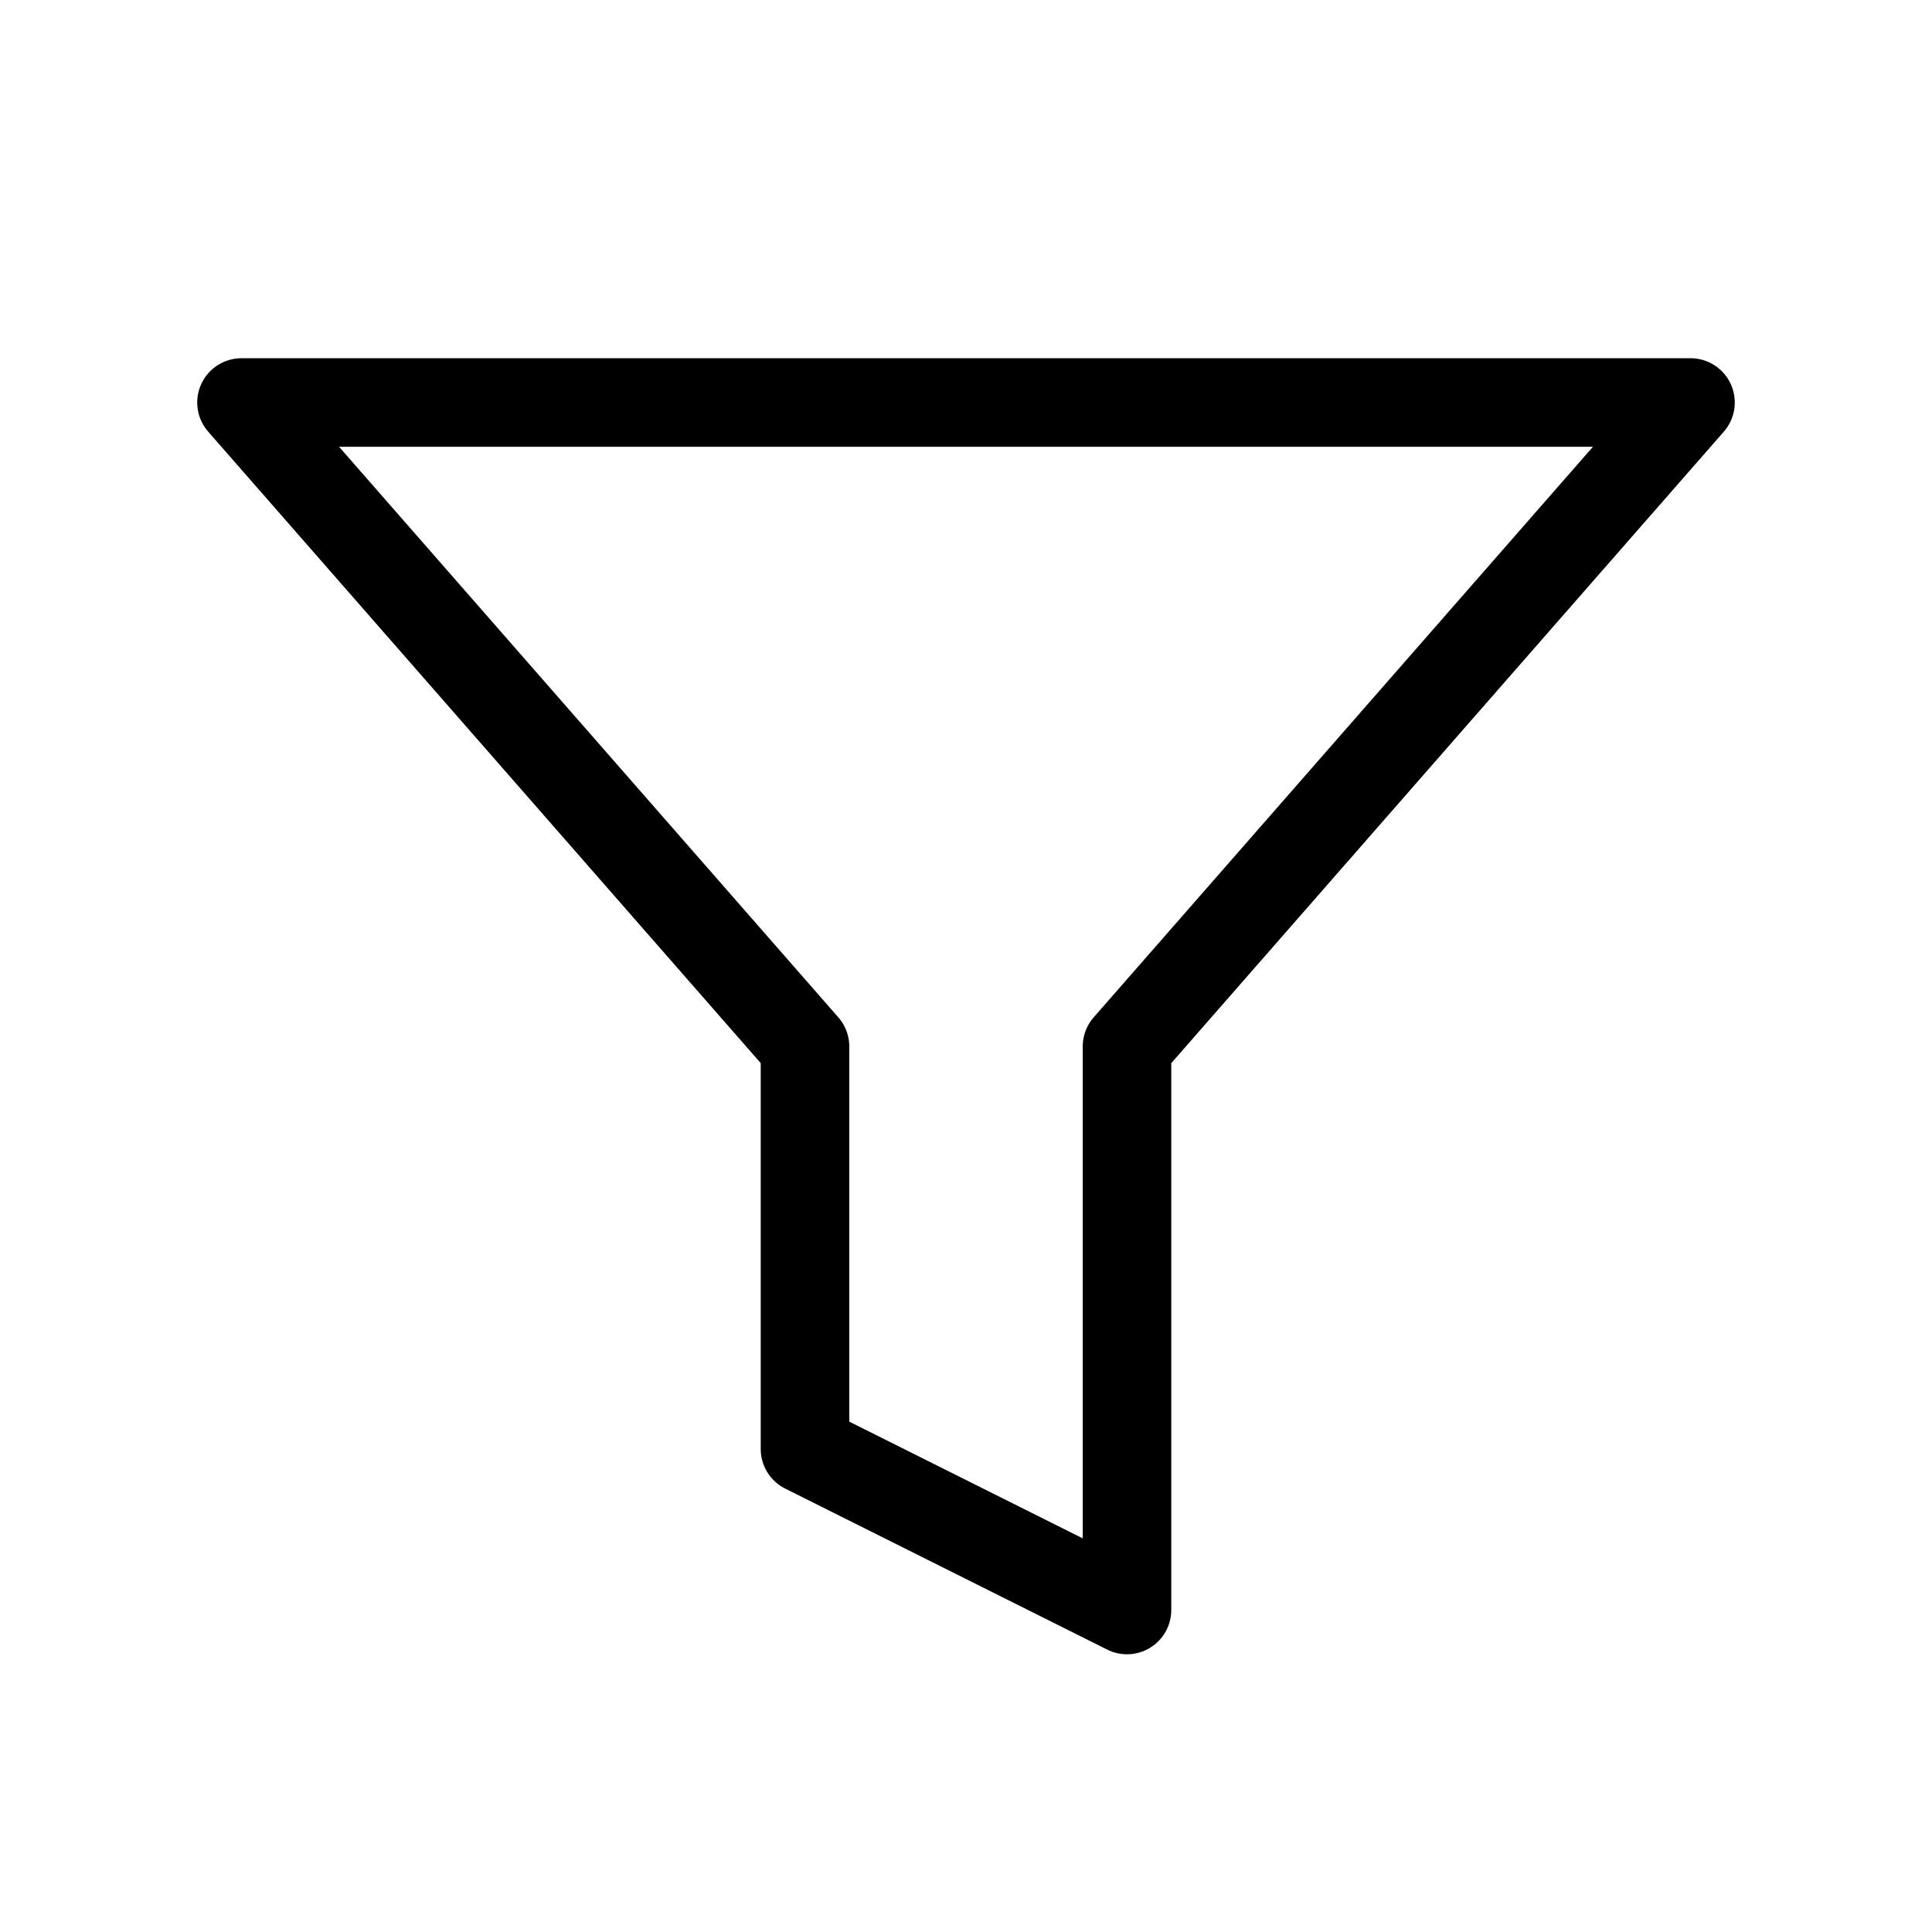
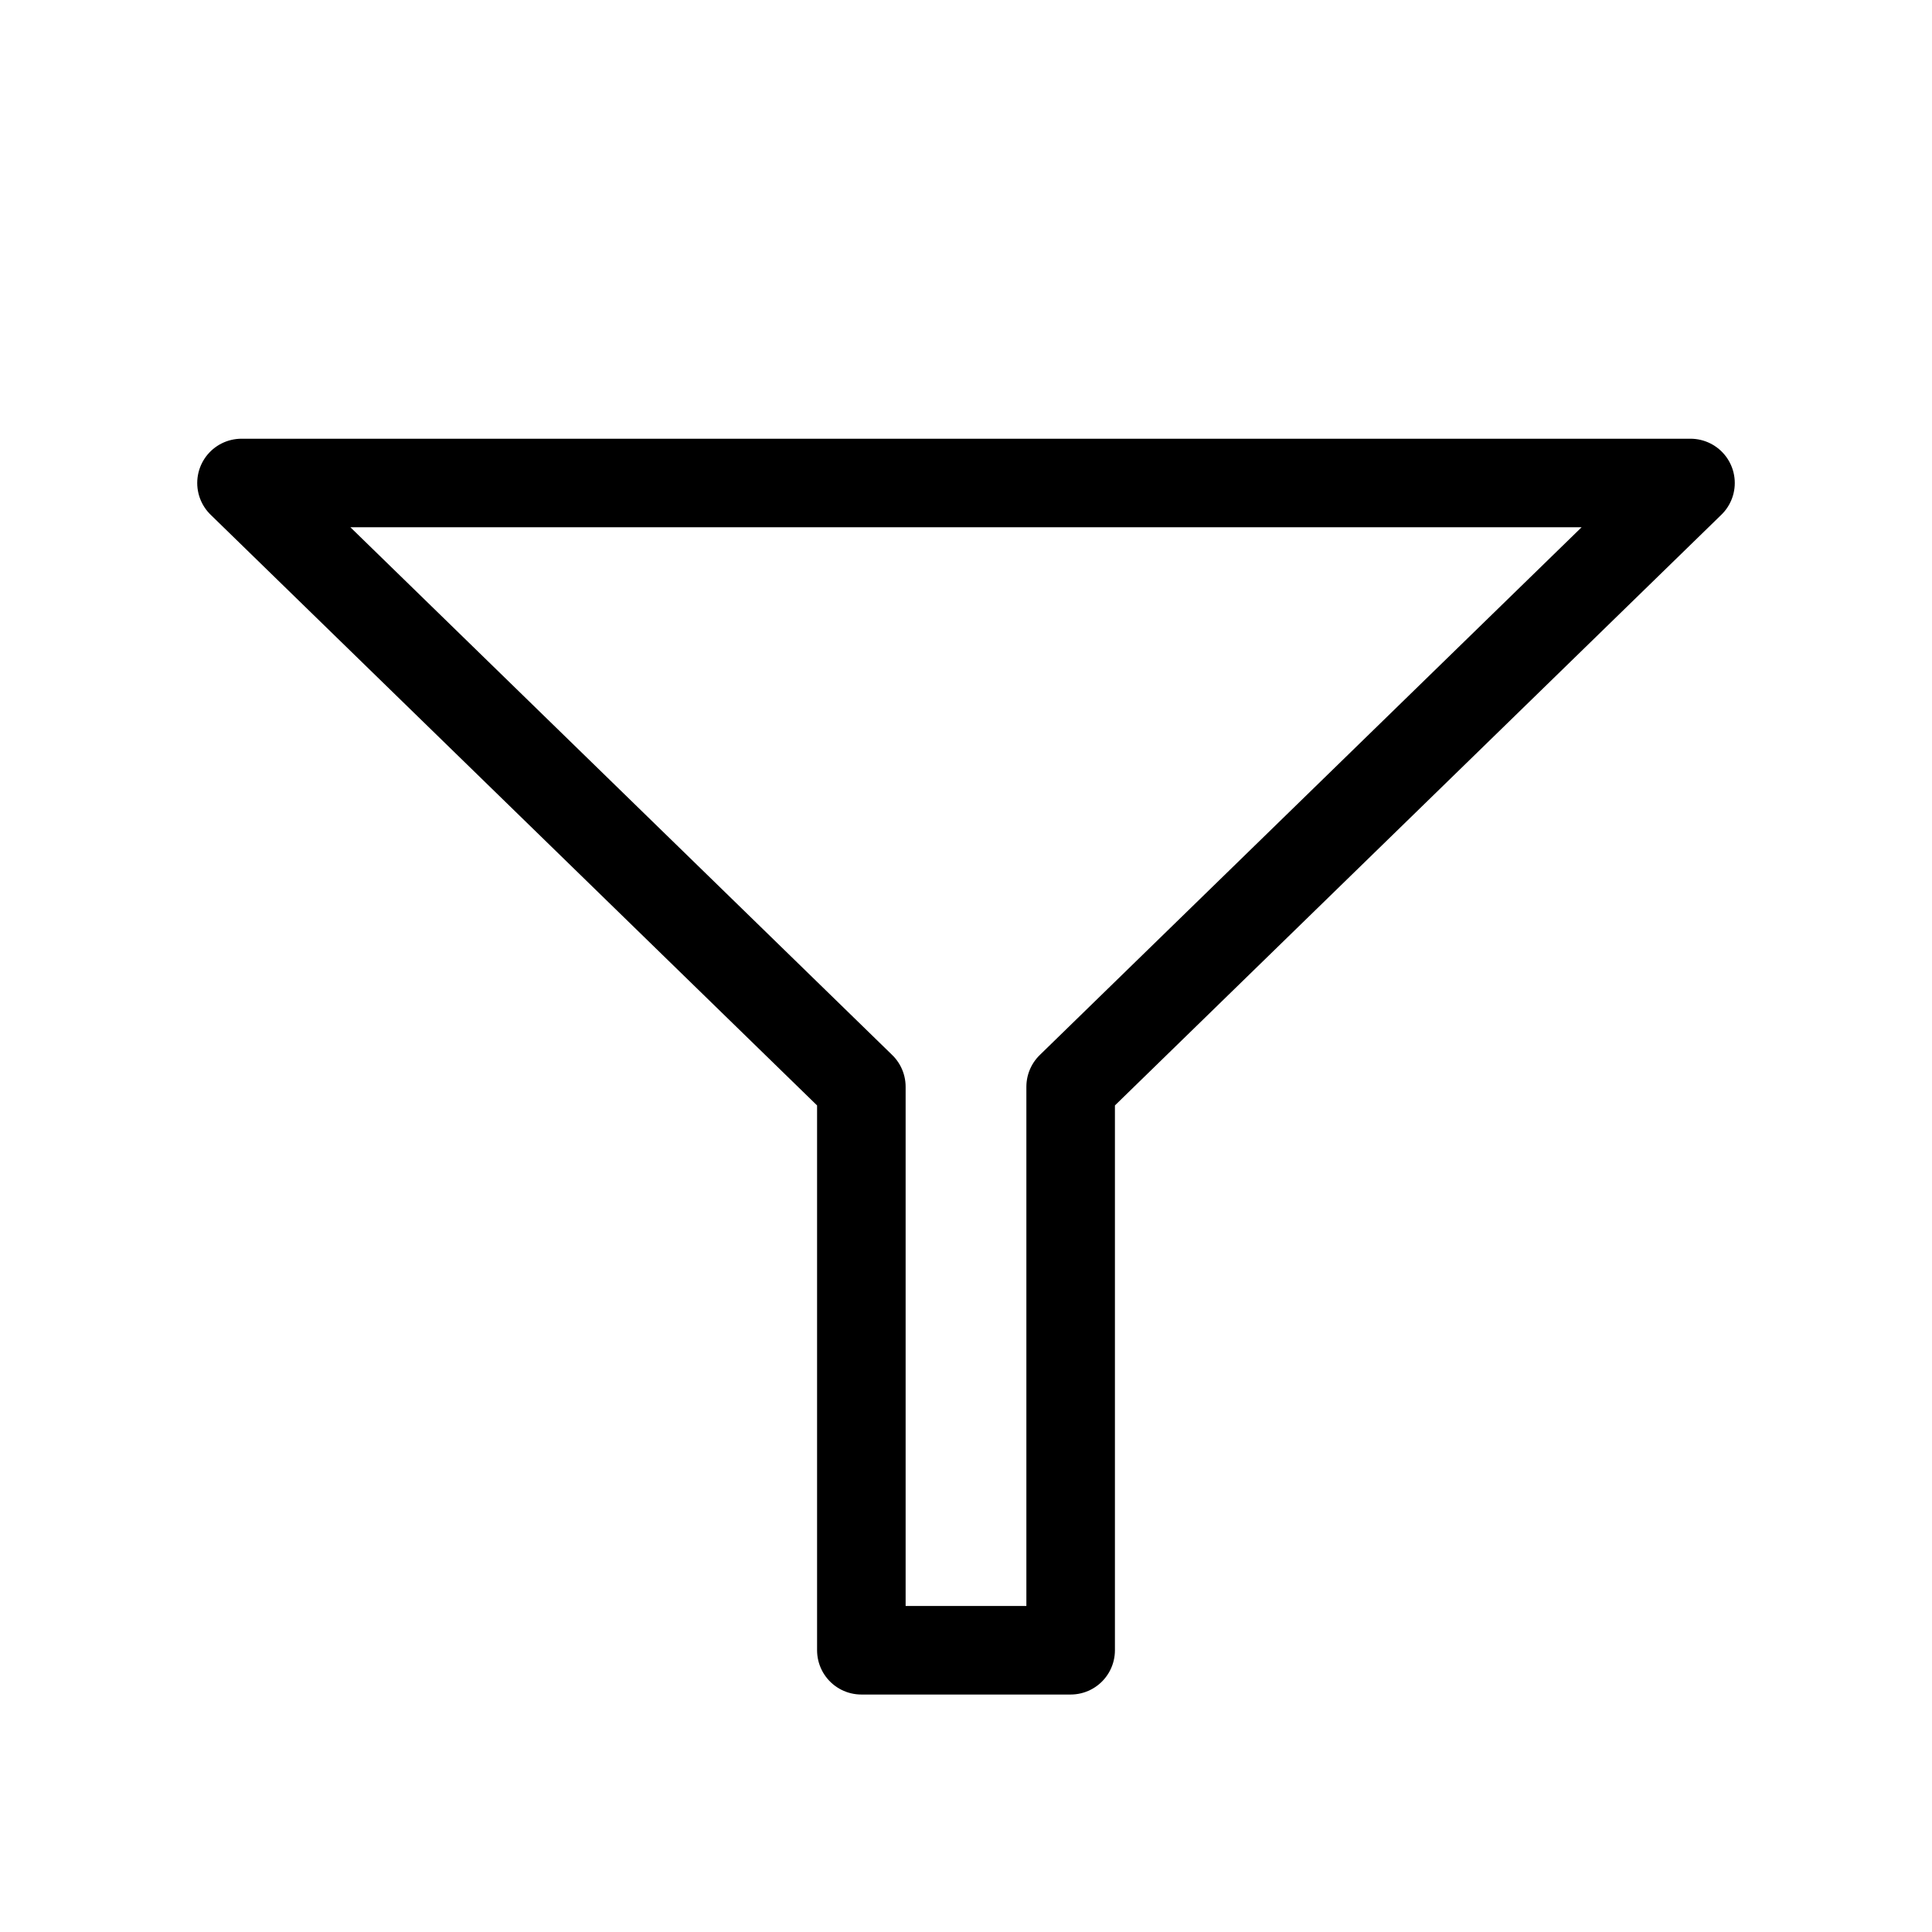
<svg xmlns="http://www.w3.org/2000/svg" width="24" height="24" viewBox="0 0 24 24" fill="none" stroke="currentColor" stroke-width="1.1" stroke-linecap="round" stroke-linejoin="round">
-   <path d="M3 5h18l-7 8v7l-4-2V13L3 5z" />
+   <path d="M3 6H21L13.3 13.5V20.5H10.7V13.5Z" />
</svg>
